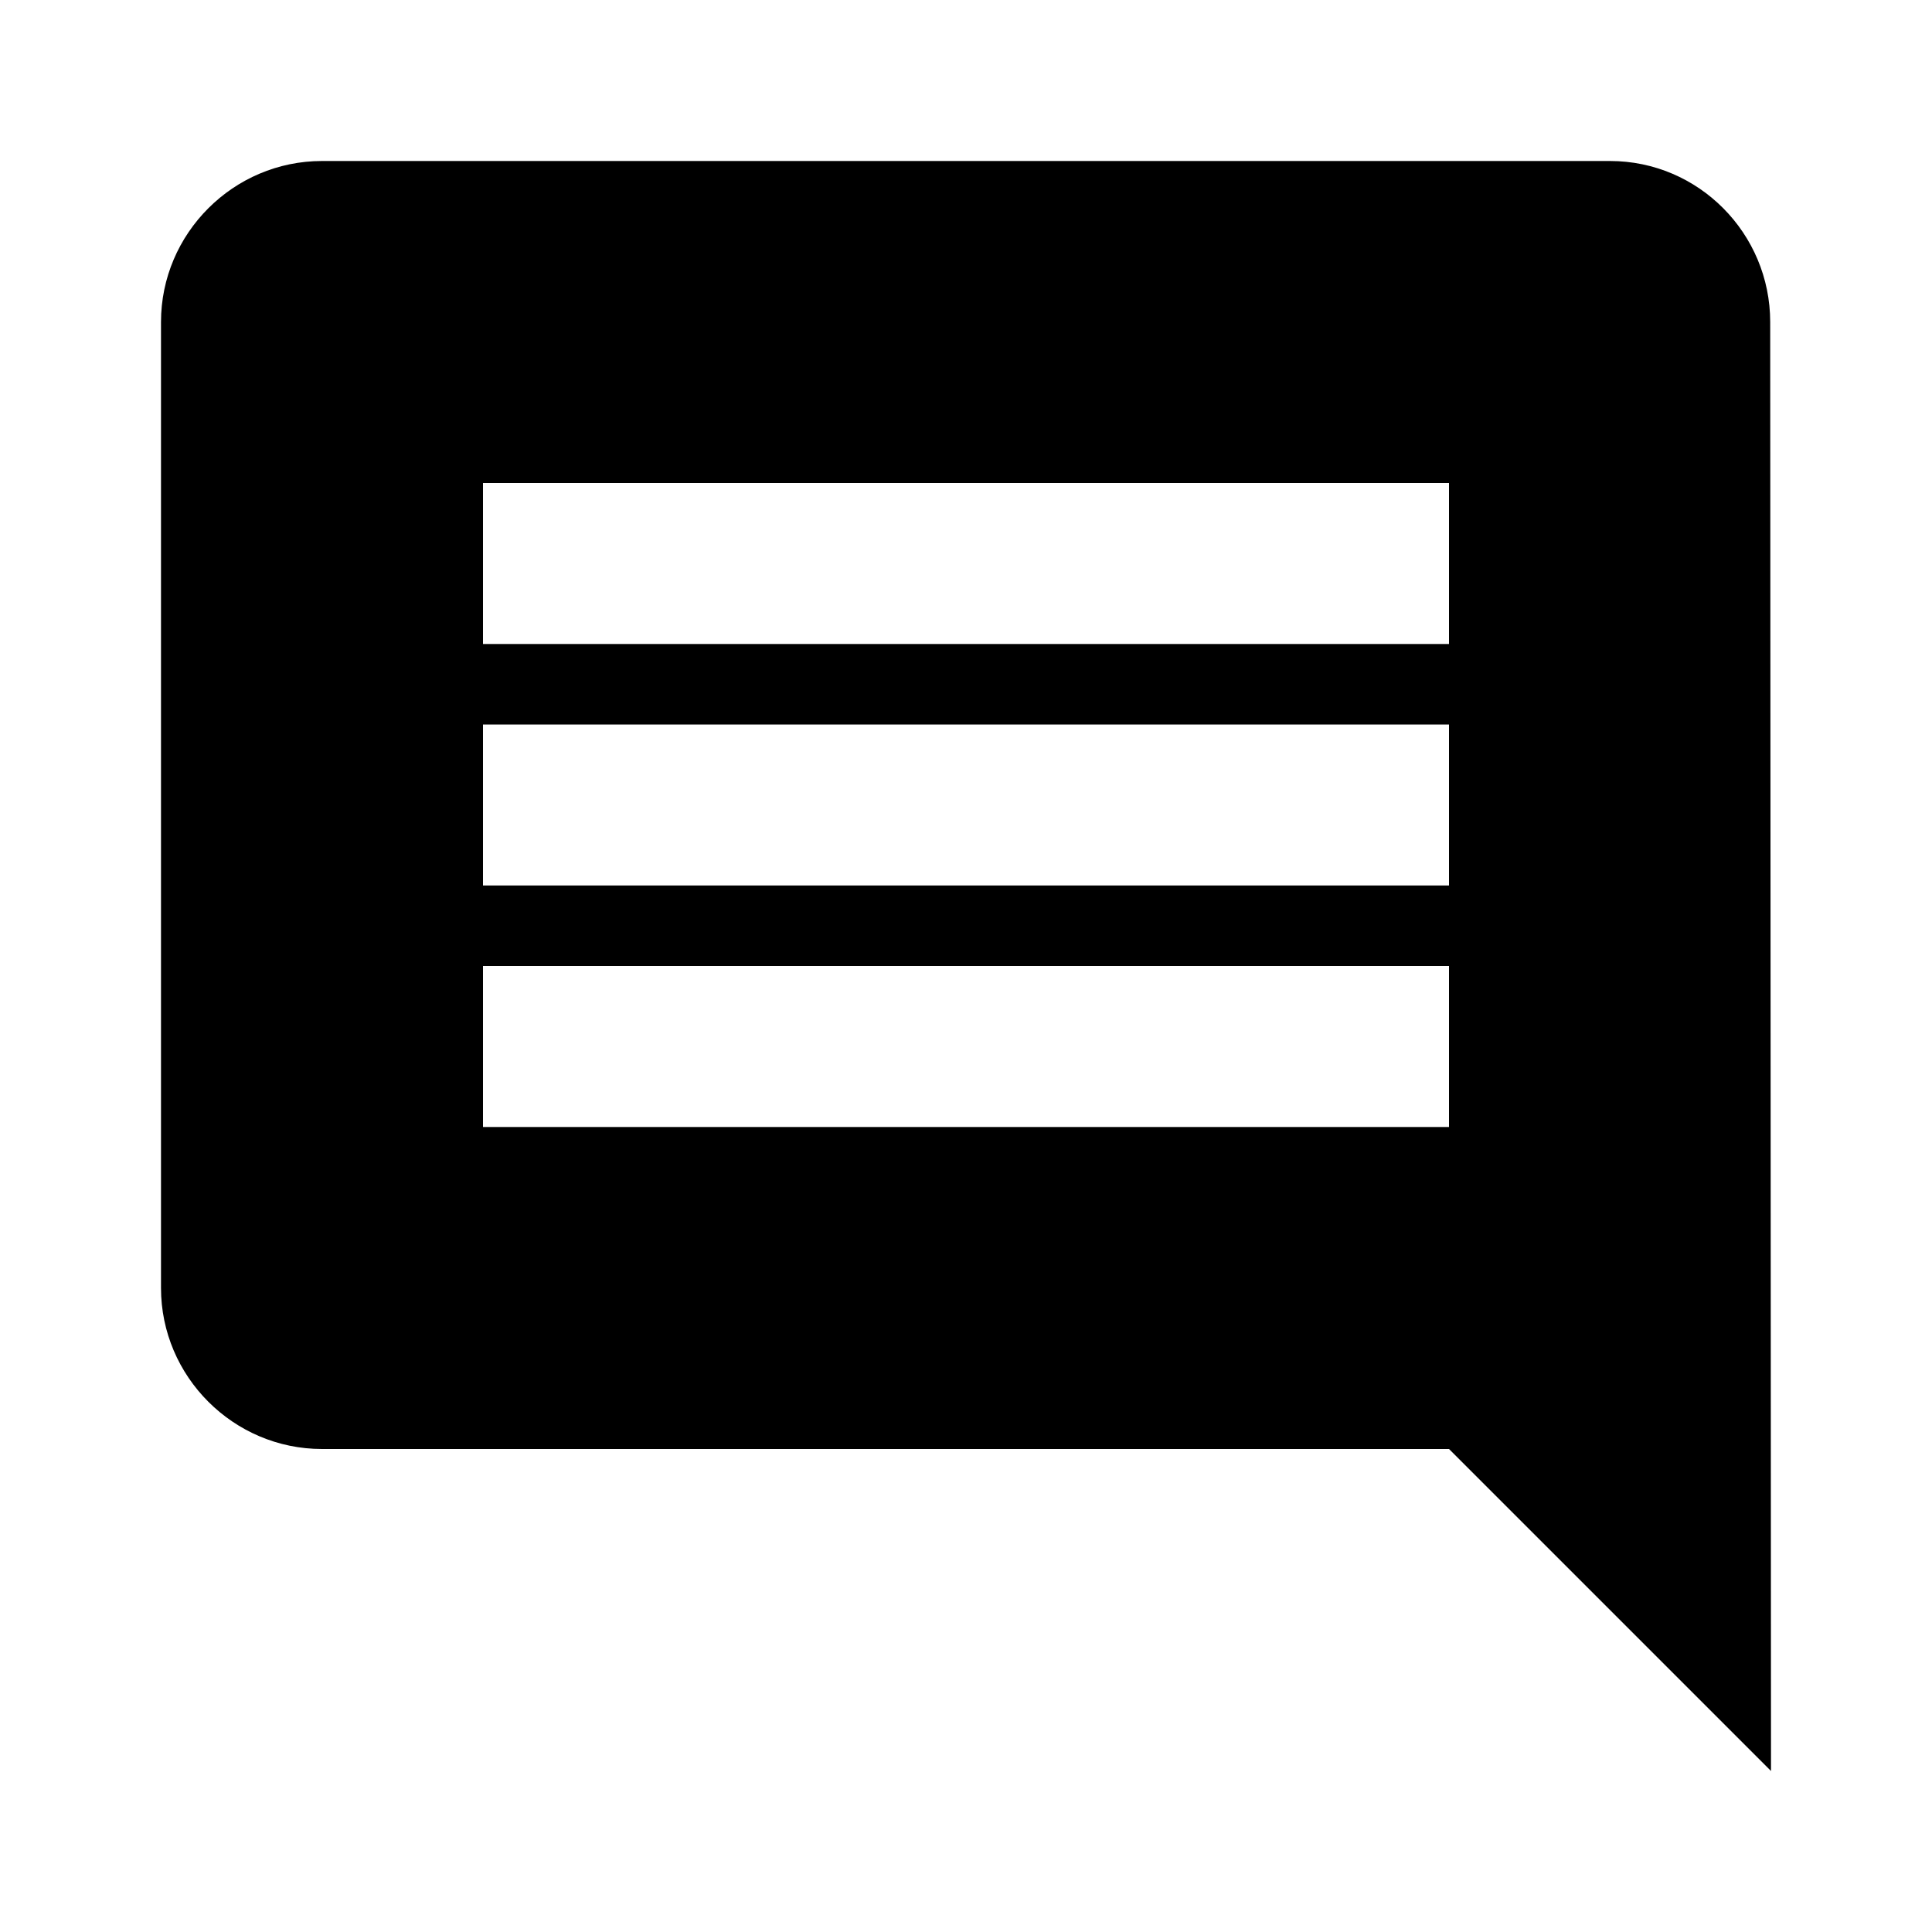
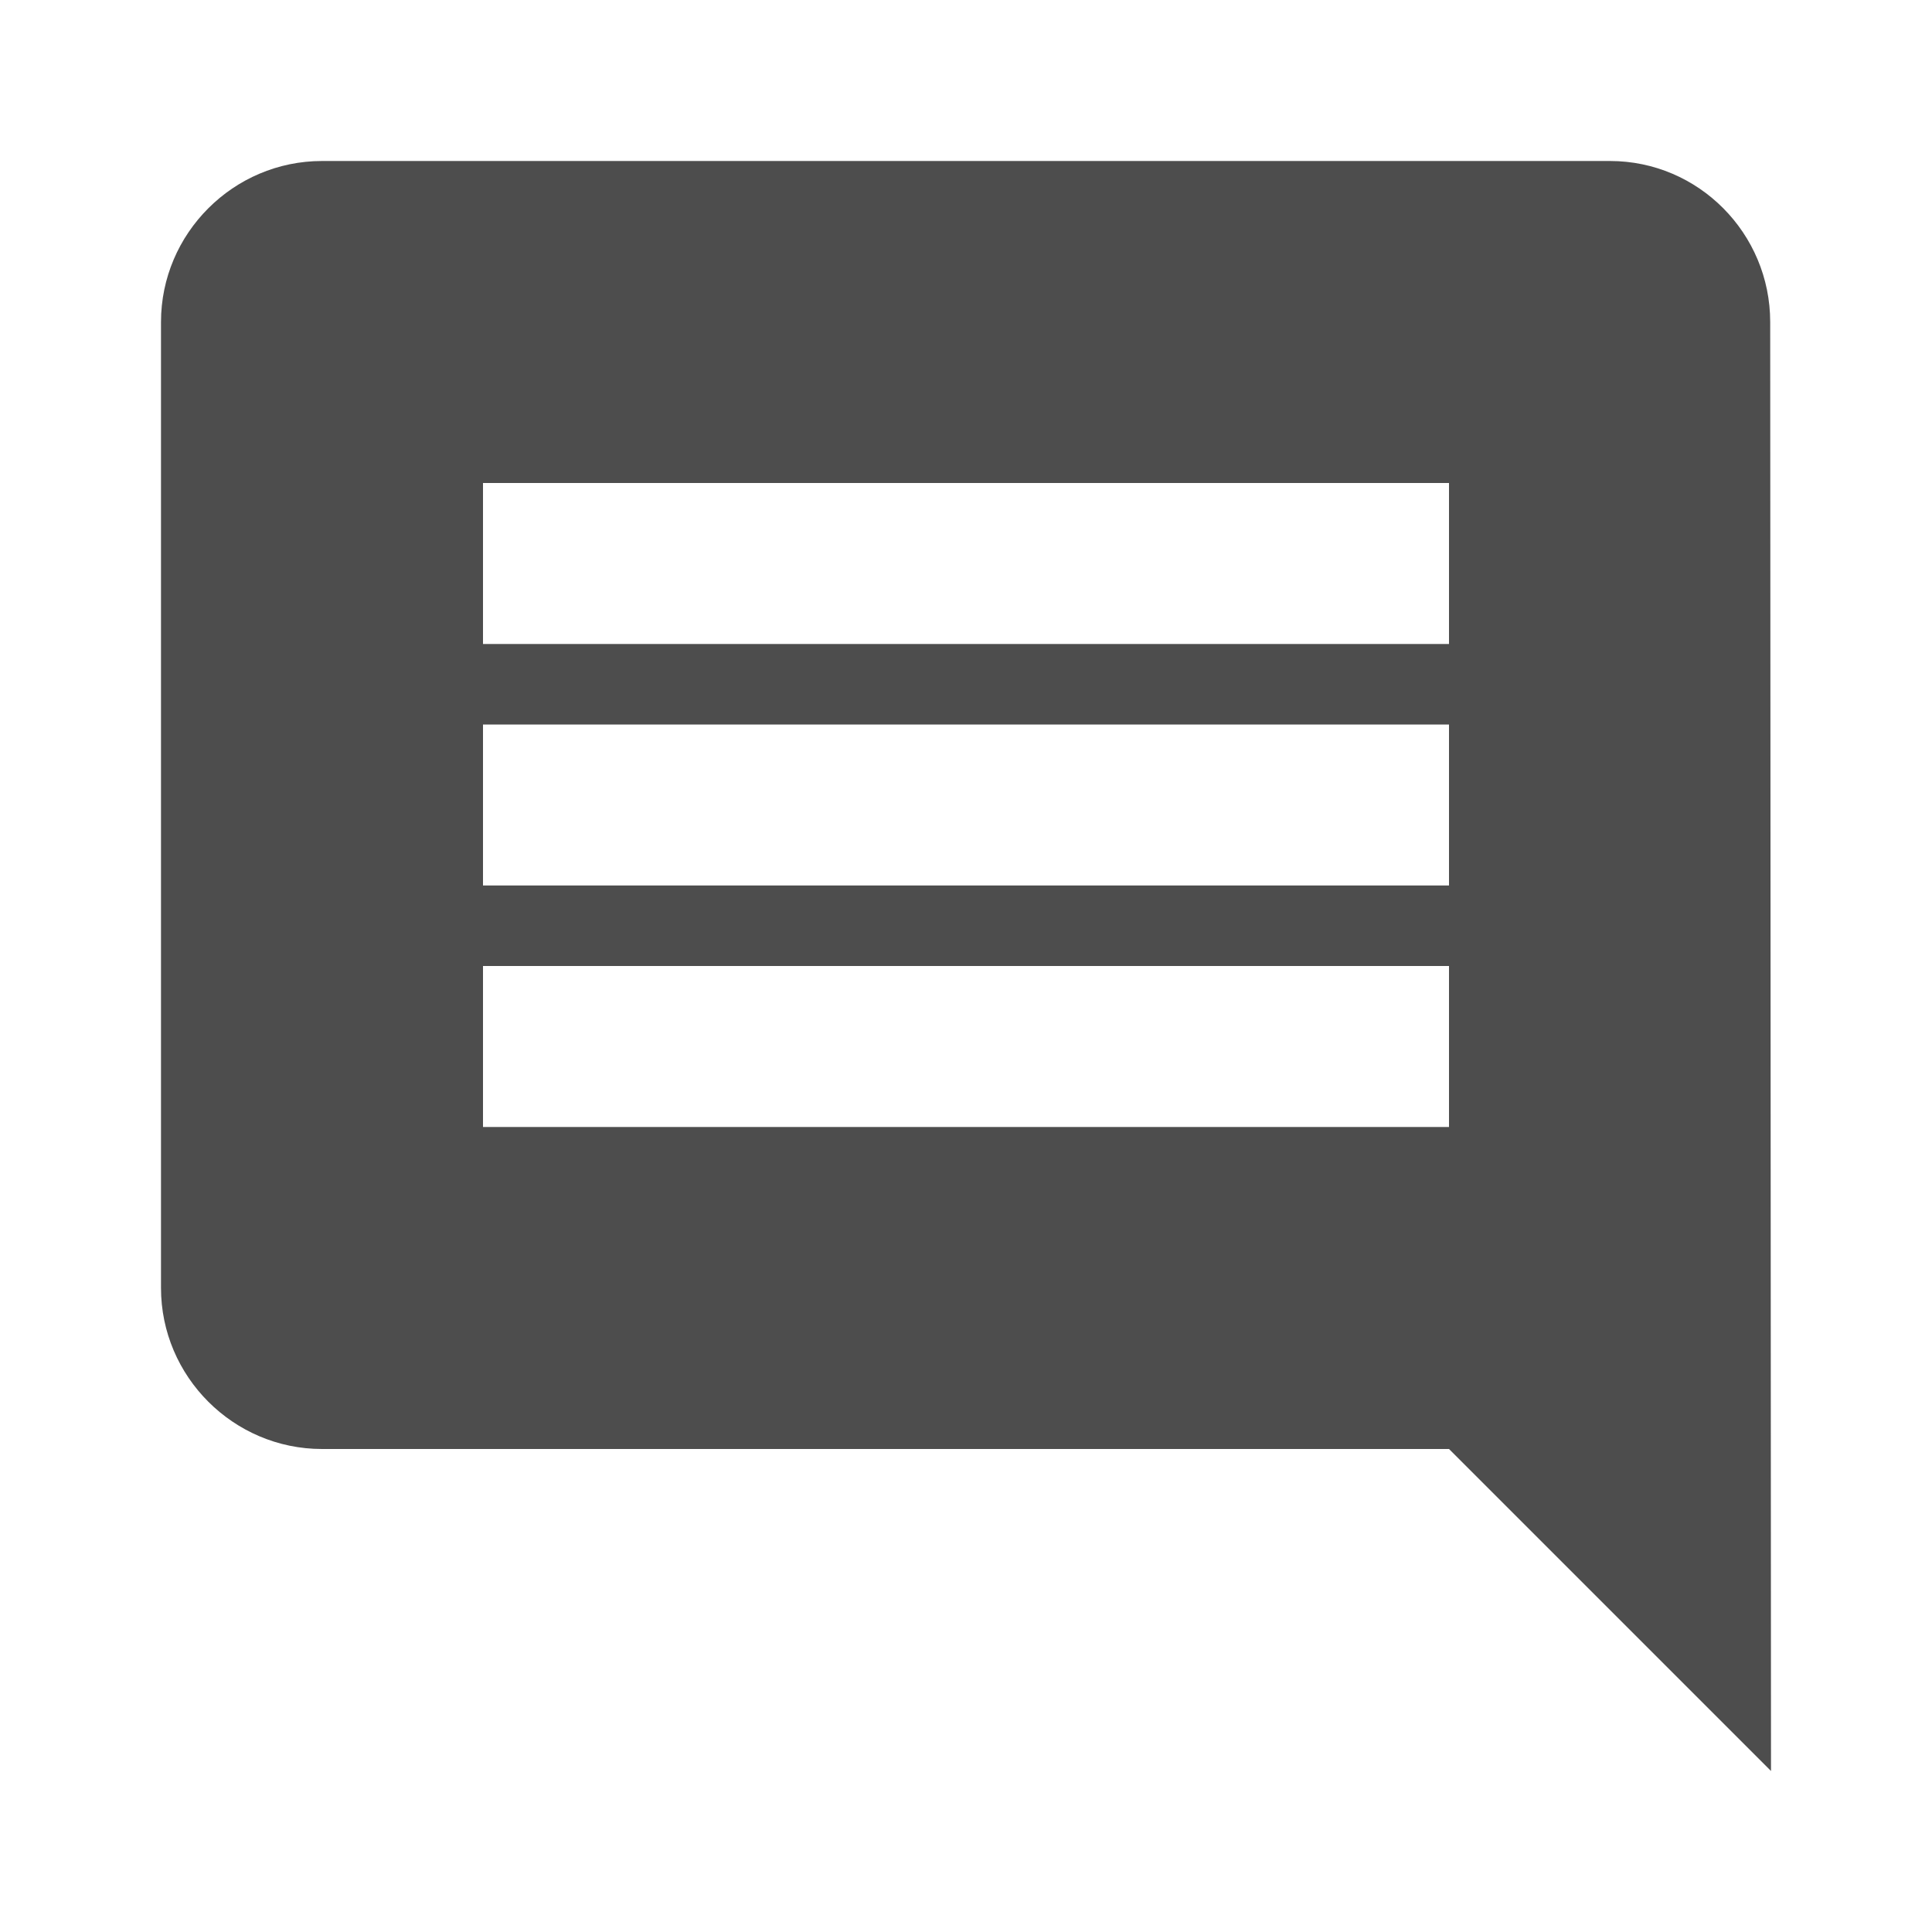
- <svg xmlns="http://www.w3.org/2000/svg" fill="#000000" height="18" viewBox="0 0 24 24" width="18">
+ <svg xmlns="http://www.w3.org/2000/svg" fill="#4d4d4d" height="18" viewBox="0 0 24 24" width="18">
  <path d="M21.99 4c0-1.1-.89-2-1.99-2H4c-1.1 0-2 .9-2 2v12c0 1.1.9 2 2 2h14l4 4-.01-18zM18 14H6v-2h12v2zm0-3H6V9h12v2zm0-3H6V6h12v2z" />
  <path d="M0 0h24v24H0z" fill="none" />
</svg>
